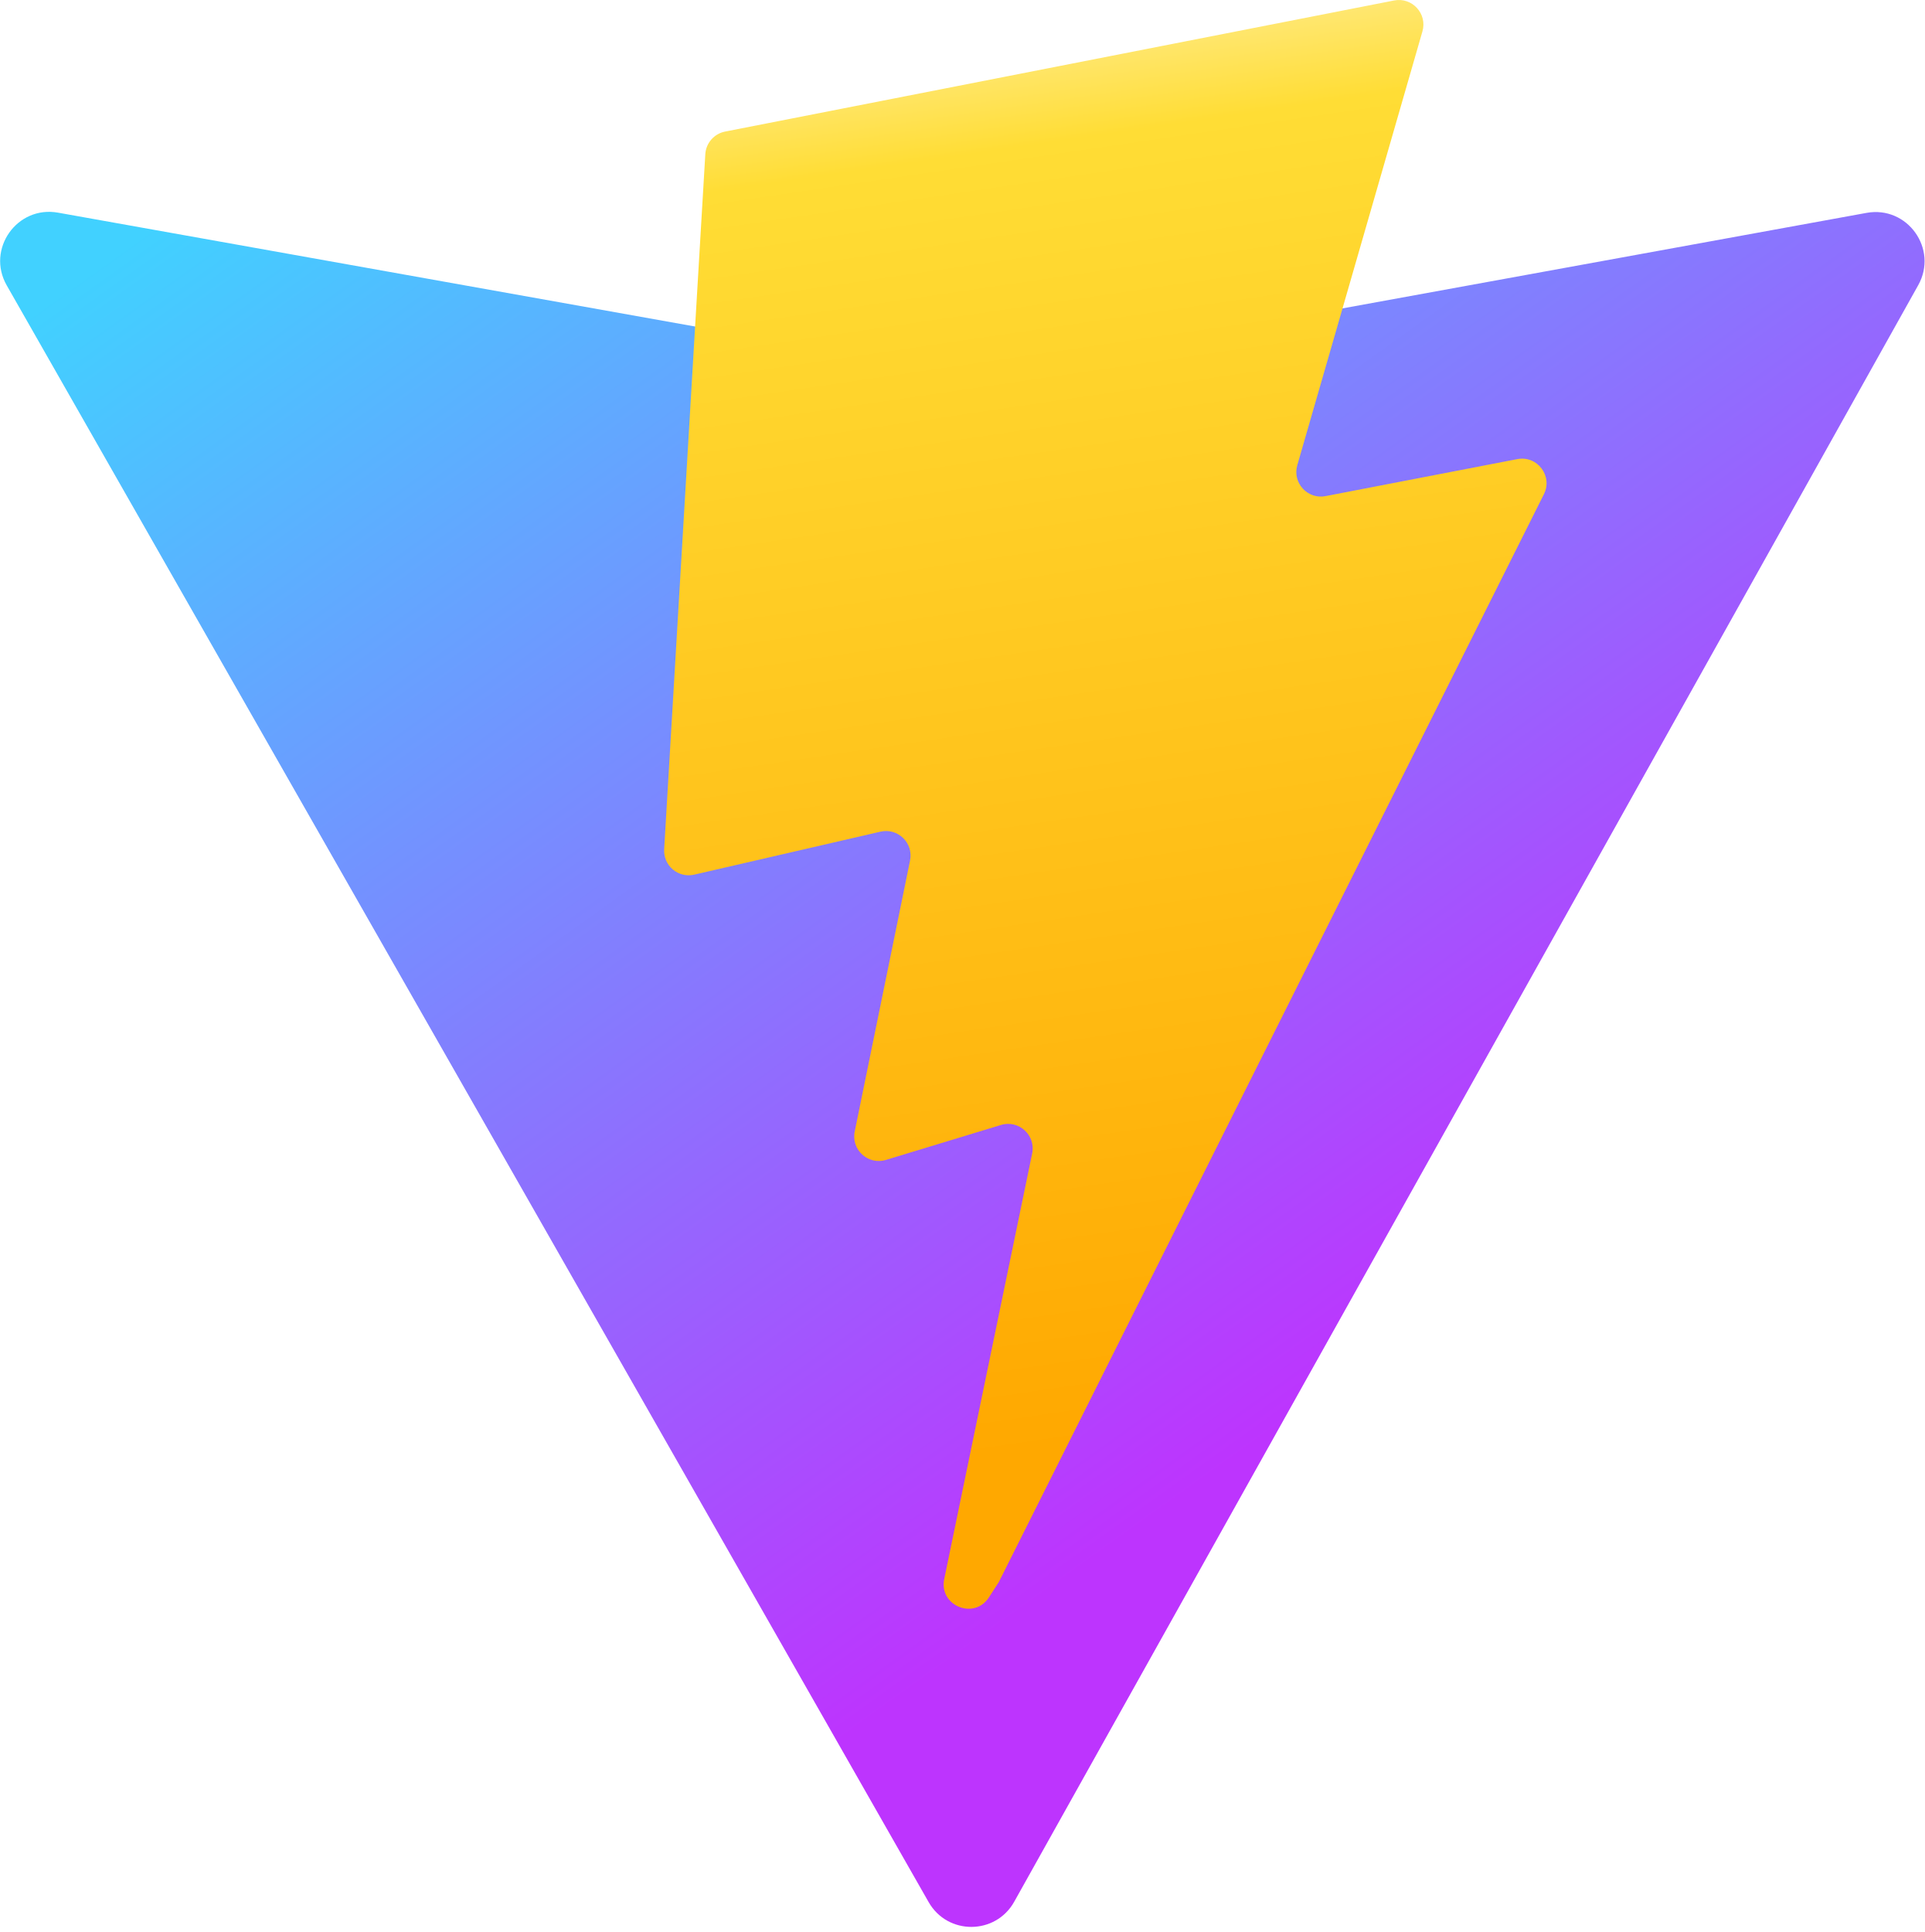
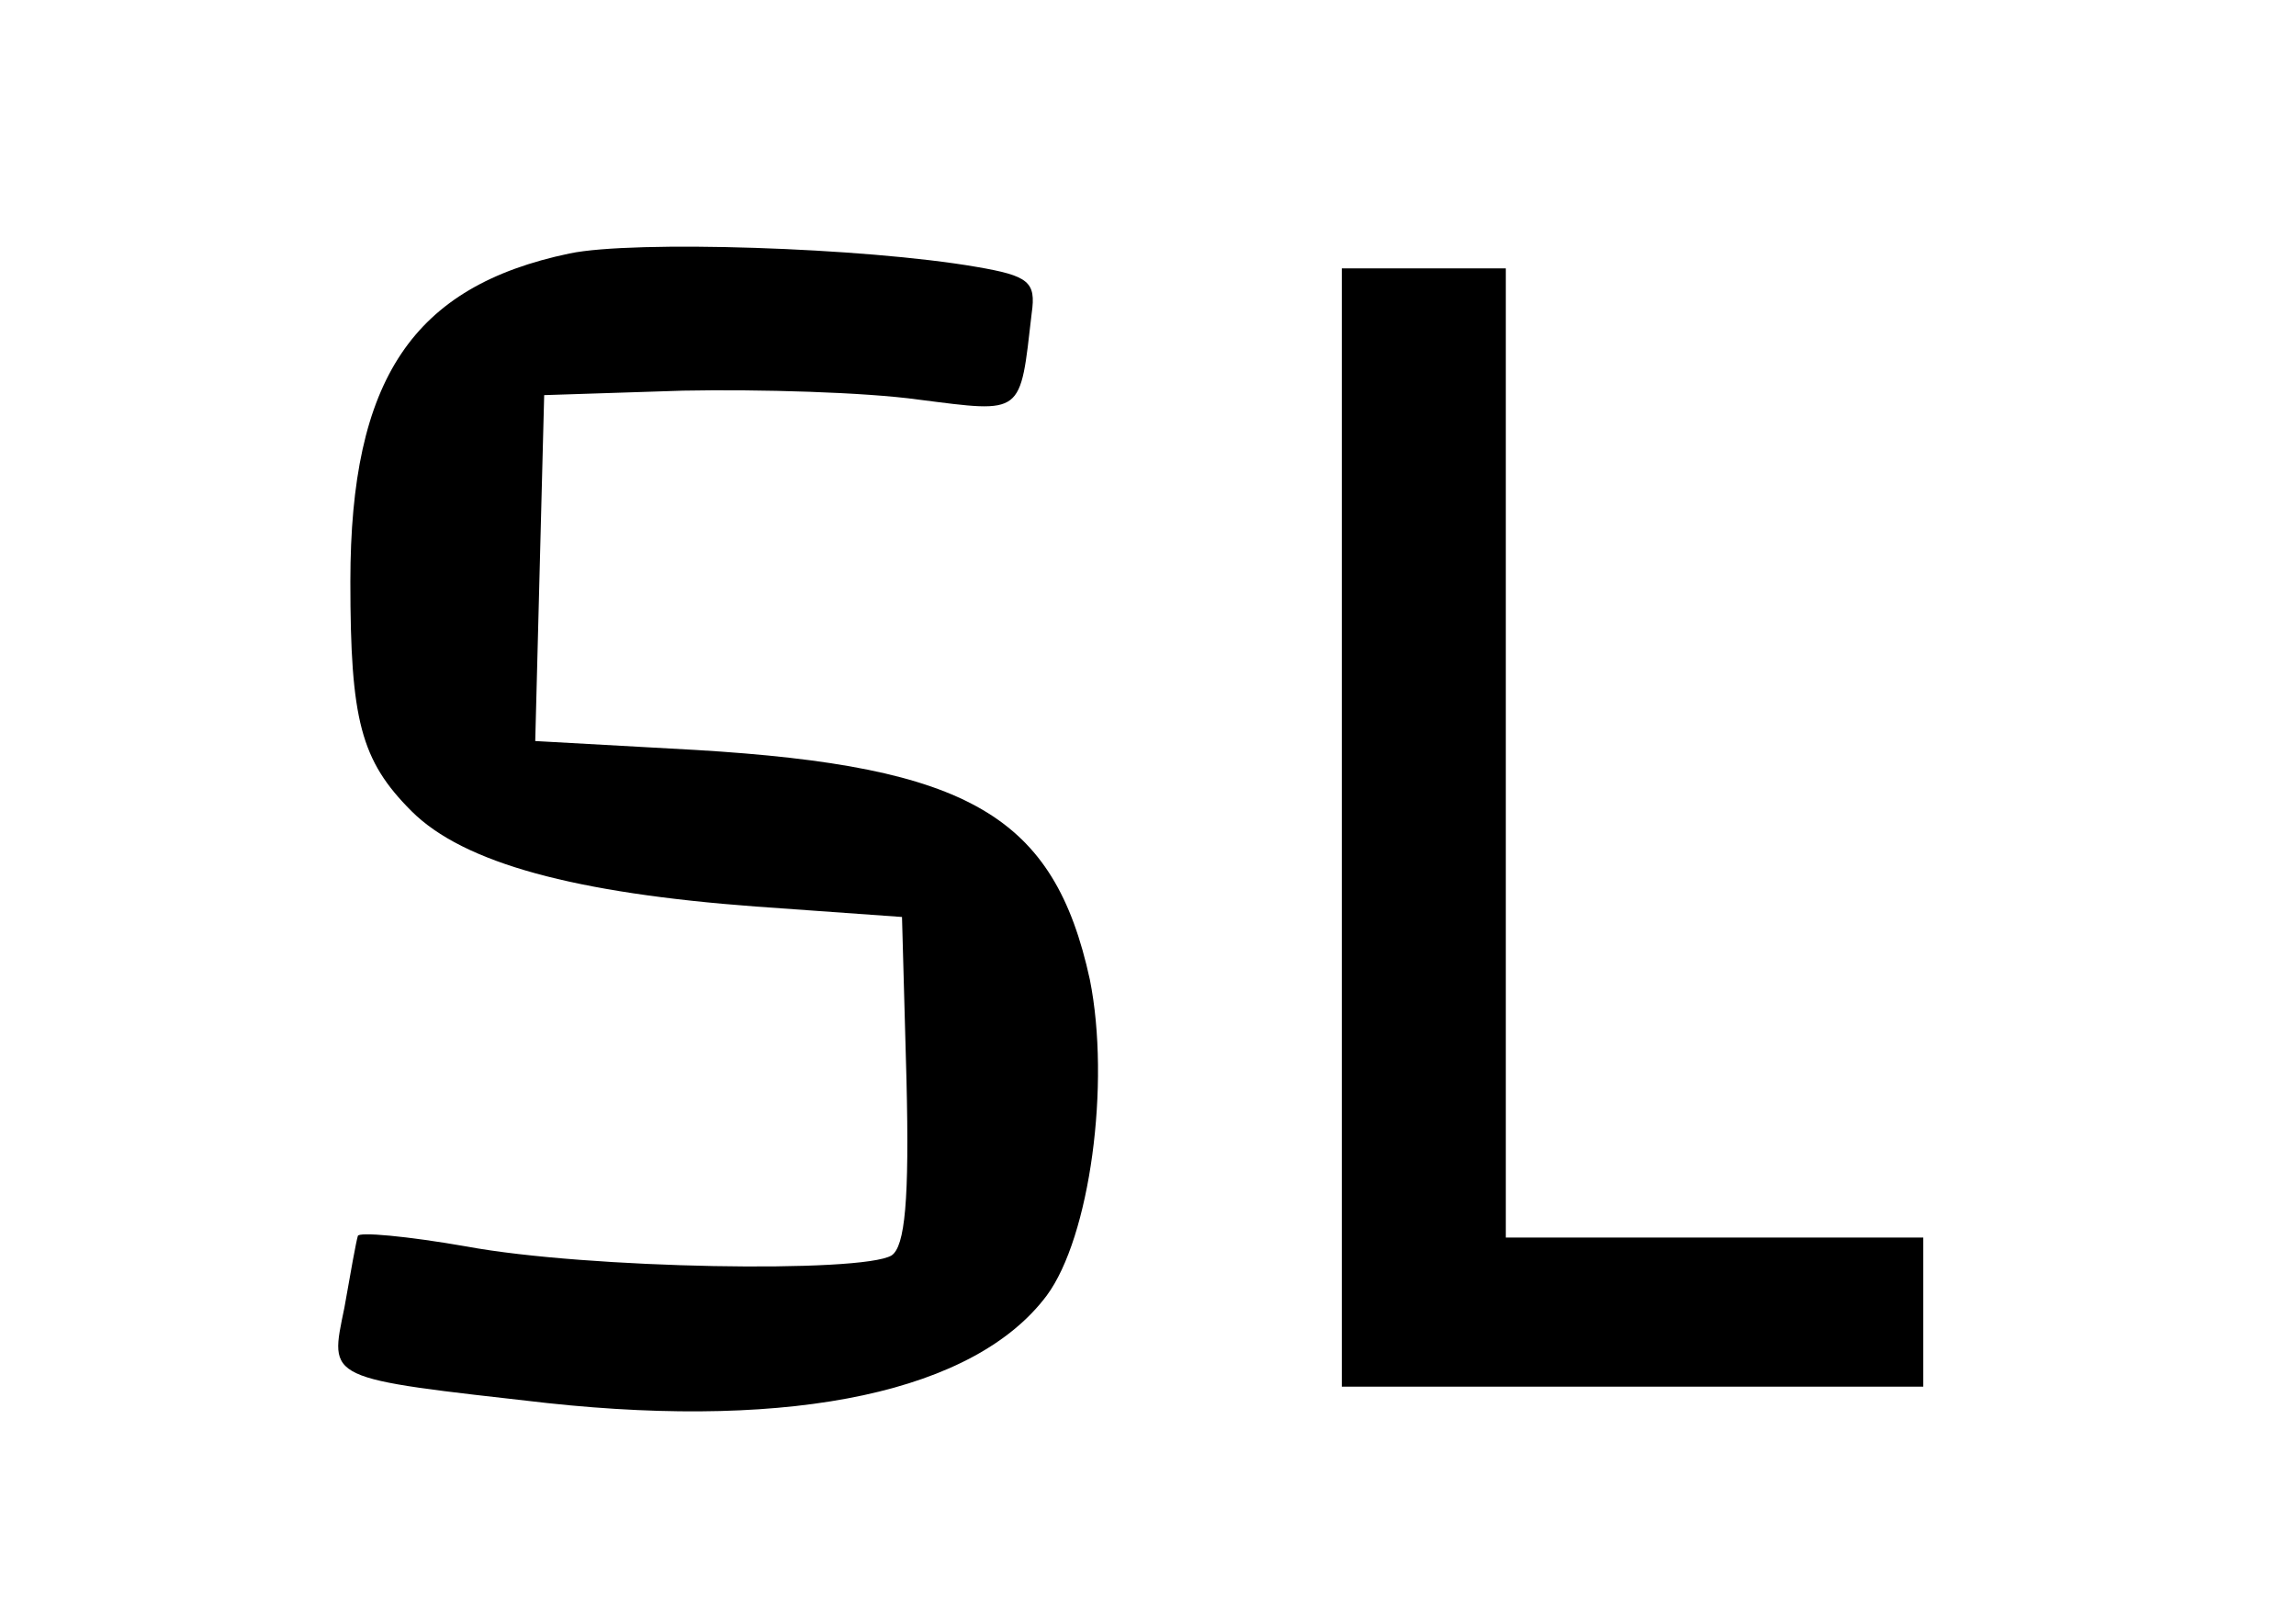
- <svg xmlns="http://www.w3.org/2000/svg" aria-hidden="true" role="img" class="iconify iconify--logos" width="31.88" height="32" preserveAspectRatio="xMidYMid meet" viewBox="0 0 256 257">
-   <defs>
-     <linearGradient id="IconifyId1813088fe1fbc01fb466" x1="-.828%" x2="57.636%" y1="7.652%" y2="78.411%">
-       <stop offset="0%" stop-color="#41D1FF" />
-       <stop offset="100%" stop-color="#BD34FE" />
-     </linearGradient>
-     <linearGradient id="IconifyId1813088fe1fbc01fb467" x1="43.376%" x2="50.316%" y1="2.242%" y2="89.03%">
-       <stop offset="0%" stop-color="#FFEA83" />
-       <stop offset="8.333%" stop-color="#FFDD35" />
-       <stop offset="100%" stop-color="#FFA800" />
-     </linearGradient>
-   </defs>
-   <path fill="url(#IconifyId1813088fe1fbc01fb466)" d="M255.153 37.938L134.897 252.976c-2.483 4.44-8.862 4.466-11.382.048L.875 37.958c-2.746-4.814 1.371-10.646 6.827-9.67l120.385 21.517a6.537 6.537 0 0 0 2.322-.004l117.867-21.483c5.438-.991 9.574 4.796 6.877 9.62Z" />
-   <path fill="url(#IconifyId1813088fe1fbc01fb467)" d="M185.432.063L96.44 17.501a3.268 3.268 0 0 0-2.634 3.014l-5.474 92.456a3.268 3.268 0 0 0 3.997 3.378l24.777-5.718c2.318-.535 4.413 1.507 3.936 3.838l-7.361 36.047c-.495 2.426 1.782 4.5 4.151 3.78l15.304-4.649c2.372-.72 4.652 1.36 4.15 3.788l-11.698 56.621c-.732 3.542 3.979 5.473 5.943 2.437l1.313-2.028l72.516-144.72c1.215-2.423-.88-5.186-3.54-4.672l-25.505 4.922c-2.396.462-4.435-1.77-3.759-4.114l16.646-57.705c.677-2.35-1.37-4.583-3.769-4.113Z" />
+ <svg xmlns="http://www.w3.org/2000/svg" version="1.0" width="154pt" height="108pt" viewBox="0 0 154 108" preserveAspectRatio="xMidYMid meet">
+   <g transform="translate(0,108) scale(0.1,-0.1)" fill="#000000" stroke="none">
+     <path d="M382 910 c-105 -22 -147 -84 -147 -220 0 -93 7 -120 41 -154 35 -35 110 -55 231 -64 l98 -7 3 -109 c2 -81 -1 -112 -10 -118 -20 -12 -204 -9 -285 6 -40 7 -73 10 -73 7 -1 -3 -5 -25 -9 -48 -10 -49 -14 -47 136 -64 167 -18 287 8 335 72 29 39 43 142 29 212 -24 110 -81 143 -264 154 l-108 6 3 116 3 116 93 3 c51 1 122 -1 158 -6 71 -9 68 -11 76 58 3 21 -2 25 -37 31 -75 13 -230 18 -273 9z" />
+     <path d="M900 525 l0 -375 195 0 195 0 0 50 0 50 -140 0 -140 0 0 325 0 325 -55 0 -55 0 0 -375z" />
+   </g>
</svg>
